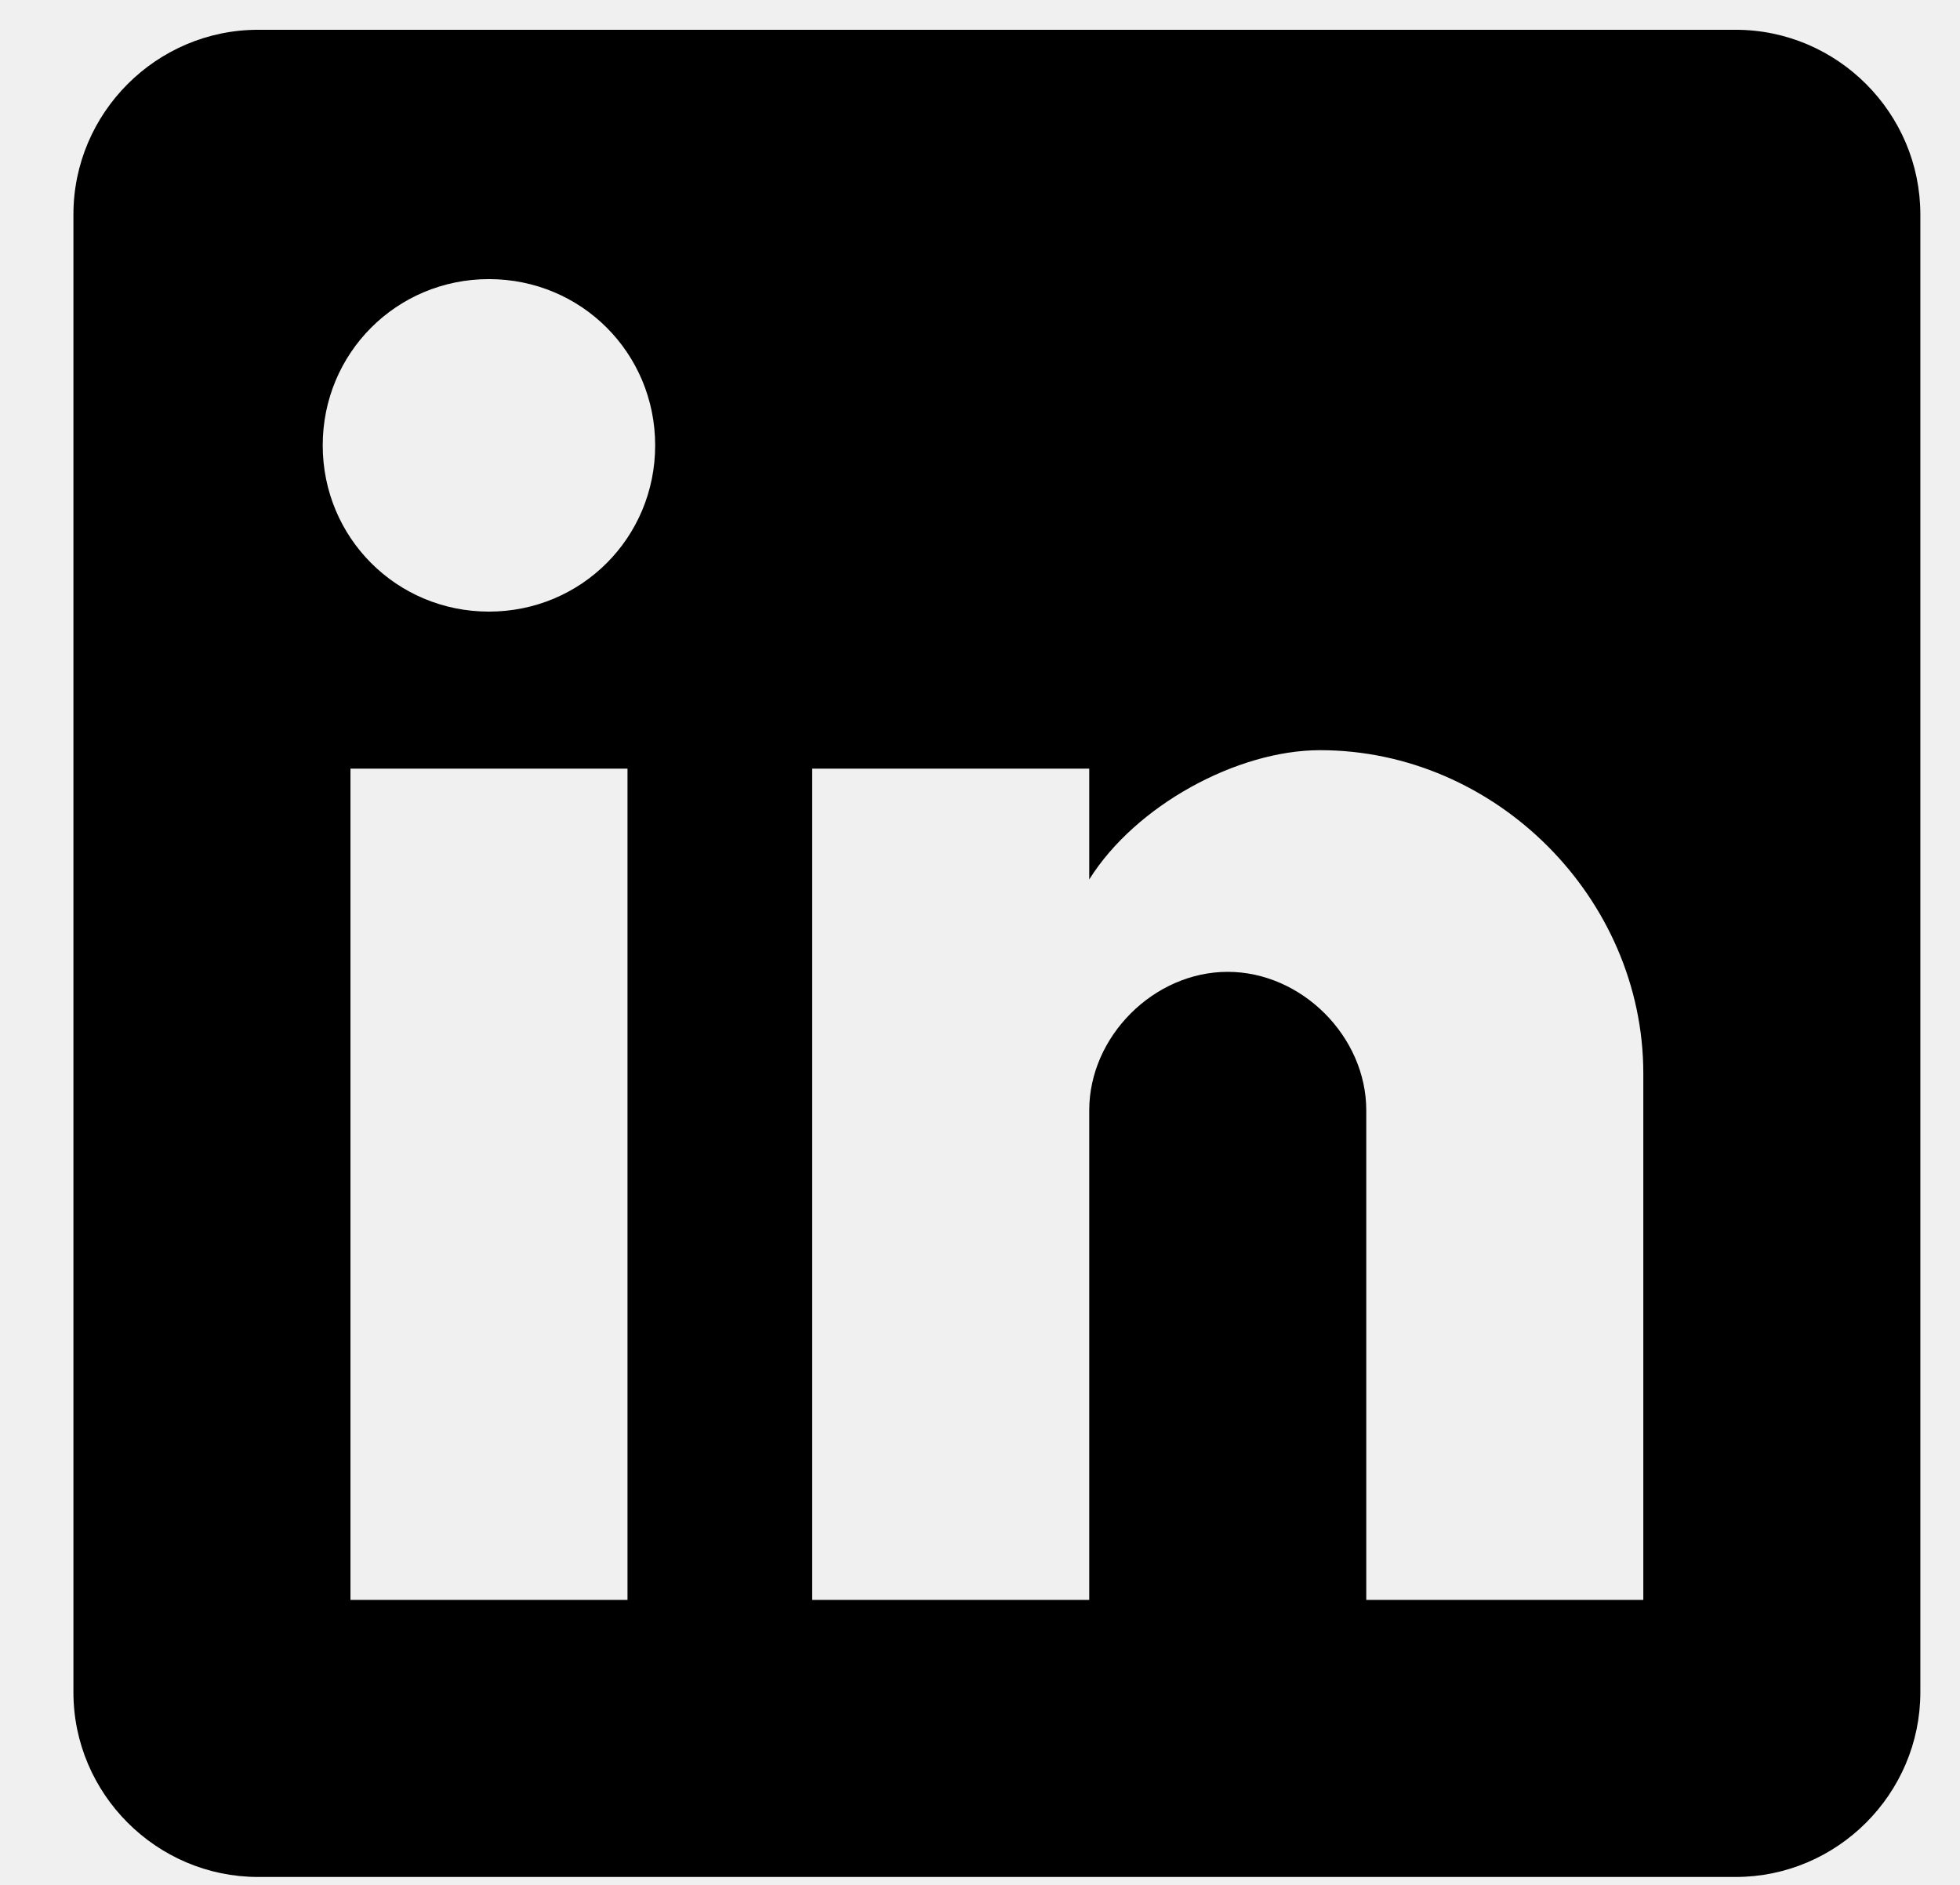
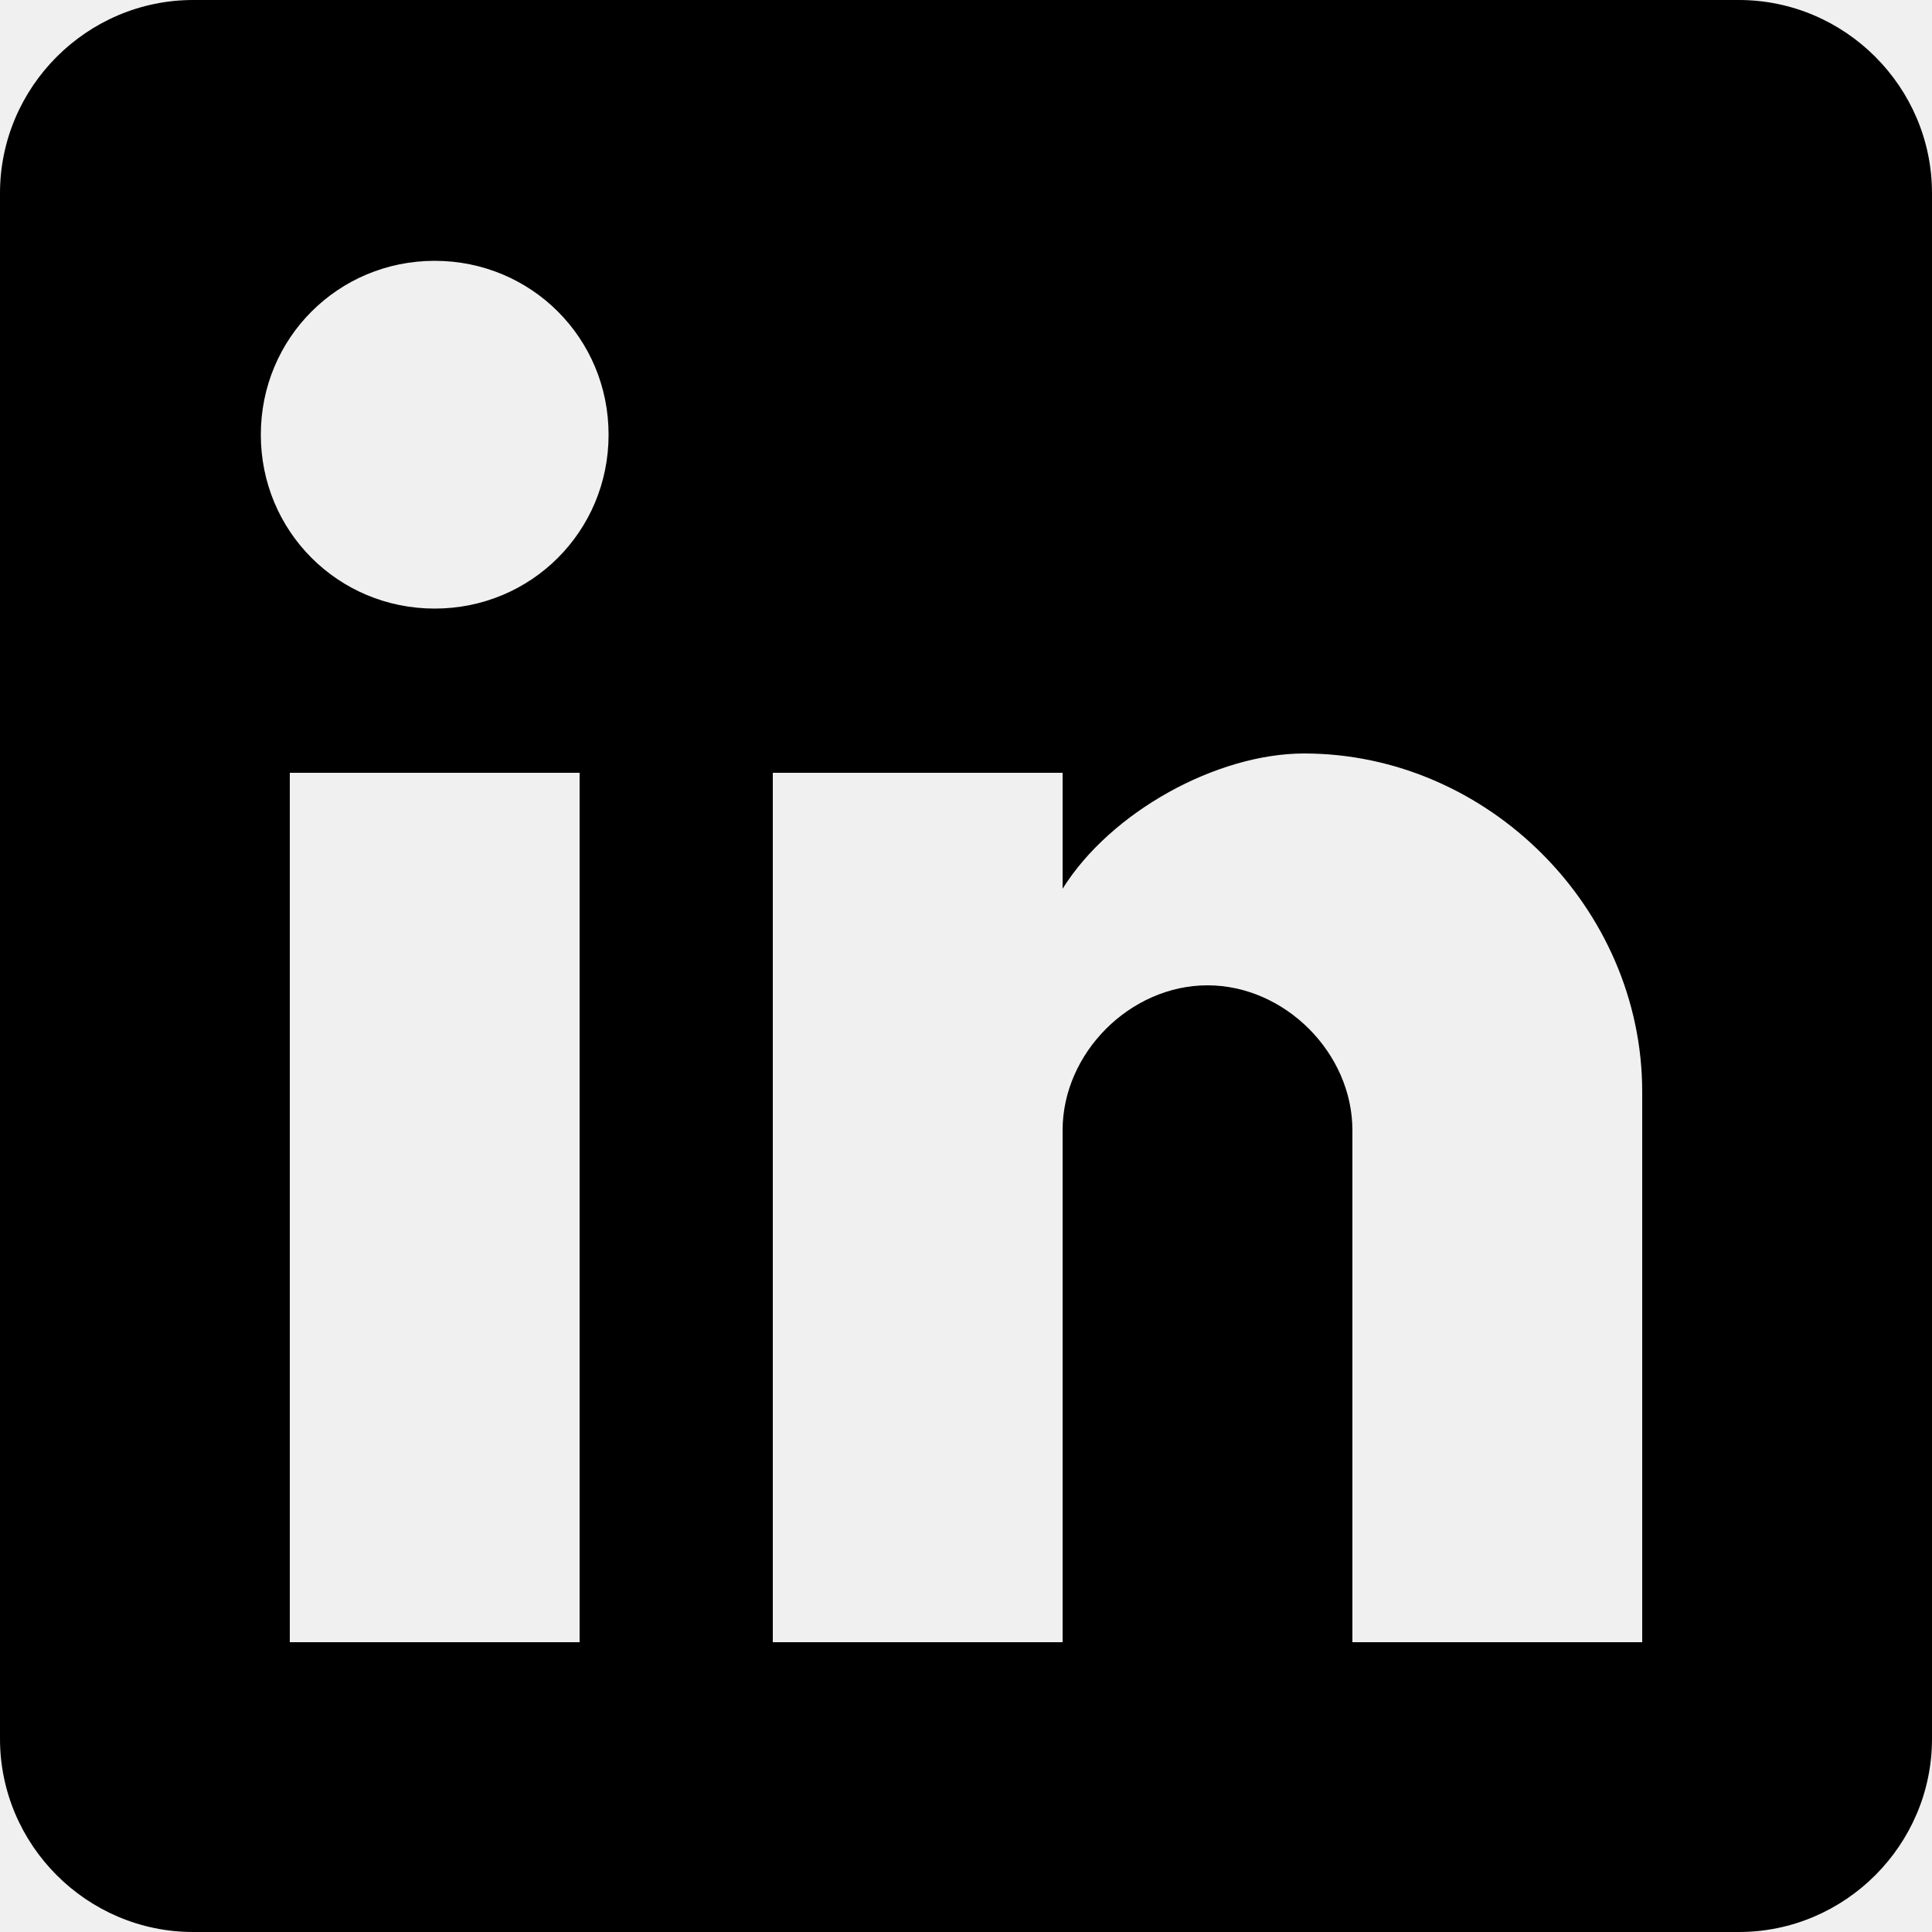
- <svg xmlns="http://www.w3.org/2000/svg" width="26" height="25" viewBox="0 0 26 25" fill="none">
-   <g clip-path="url(#clip0)">
-     <path d="M23.024 0.395H3.424C2.076 0.395 0.974 1.497 0.974 2.845V22.445C0.974 23.792 2.076 24.895 3.424 24.895H23.024C24.371 24.895 25.474 23.792 25.474 22.445V2.845C25.474 1.497 24.371 0.395 23.024 0.395ZM8.324 21.22H4.649V10.195H8.324V21.22ZM6.486 8.112C5.261 8.112 4.281 7.132 4.281 5.907C4.281 4.682 5.261 3.702 6.486 3.702C7.711 3.702 8.691 4.682 8.691 5.907C8.691 7.132 7.711 8.112 6.486 8.112ZM21.799 21.22H18.124V14.727C18.124 13.747 17.266 12.89 16.286 12.89C15.306 12.89 14.449 13.747 14.449 14.727V21.22H10.774V10.195H14.449V11.665C15.061 10.685 16.409 9.95 17.511 9.95C19.839 9.95 21.799 11.91 21.799 14.237V21.22Z" fill="black" />
+ <svg xmlns="http://www.w3.org/2000/svg" version="1.1" id="Capa_1" x="0px" y="0px" width="510px" height="510px" viewBox="0 0 510 510" style="enable-background:new 0 0 510 510;" xml:space="preserve">
+   <g>
+     <g id="post-linkedin">
+       <path d="M459,0H51C22.95,0,0,22.95,0,51v408c0,28.05,22.95,51,51,51h408c28.05,0,51-22.95,51-51V51C510,22.95,487.05,0,459,0z     M153,433.5H76.5V204H153V433.5z M114.75,160.65c-25.5,0-45.9-20.4-45.9-45.9s20.4-45.9,45.9-45.9s45.9,20.4,45.9,45.9    S140.25,160.65,114.75,160.65z M433.5,433.5H357V298.35c0-20.399-17.85-38.25-38.25-38.25s-38.25,17.851-38.25,38.25V433.5H204    V204h76.5v30.6c12.75-20.4,40.8-35.7,63.75-35.7c48.45,0,89.25,40.8,89.25,89.25V433.5z" />
+     </g>
  </g>
-   <defs>
-     <clipPath id="clip0">
-       <rect width="24.5" height="24.5" fill="white" transform="translate(0.973633 0.394653)" />
-     </clipPath>
-   </defs>
+   <g>
+ </g>
+   <g>
+ </g>
+   <g>
+ </g>
+   <g>
+ </g>
+   <g>
+ </g>
+   <g>
+ </g>
+   <g>
+ </g>
+   <g>
+ </g>
+   <g>
+ </g>
+   <g>
+ </g>
+   <g>
+ </g>
+   <g>
+ </g>
+   <g>
+ </g>
+   <g>
+ </g>
+   <g>
+ </g>
</svg>
